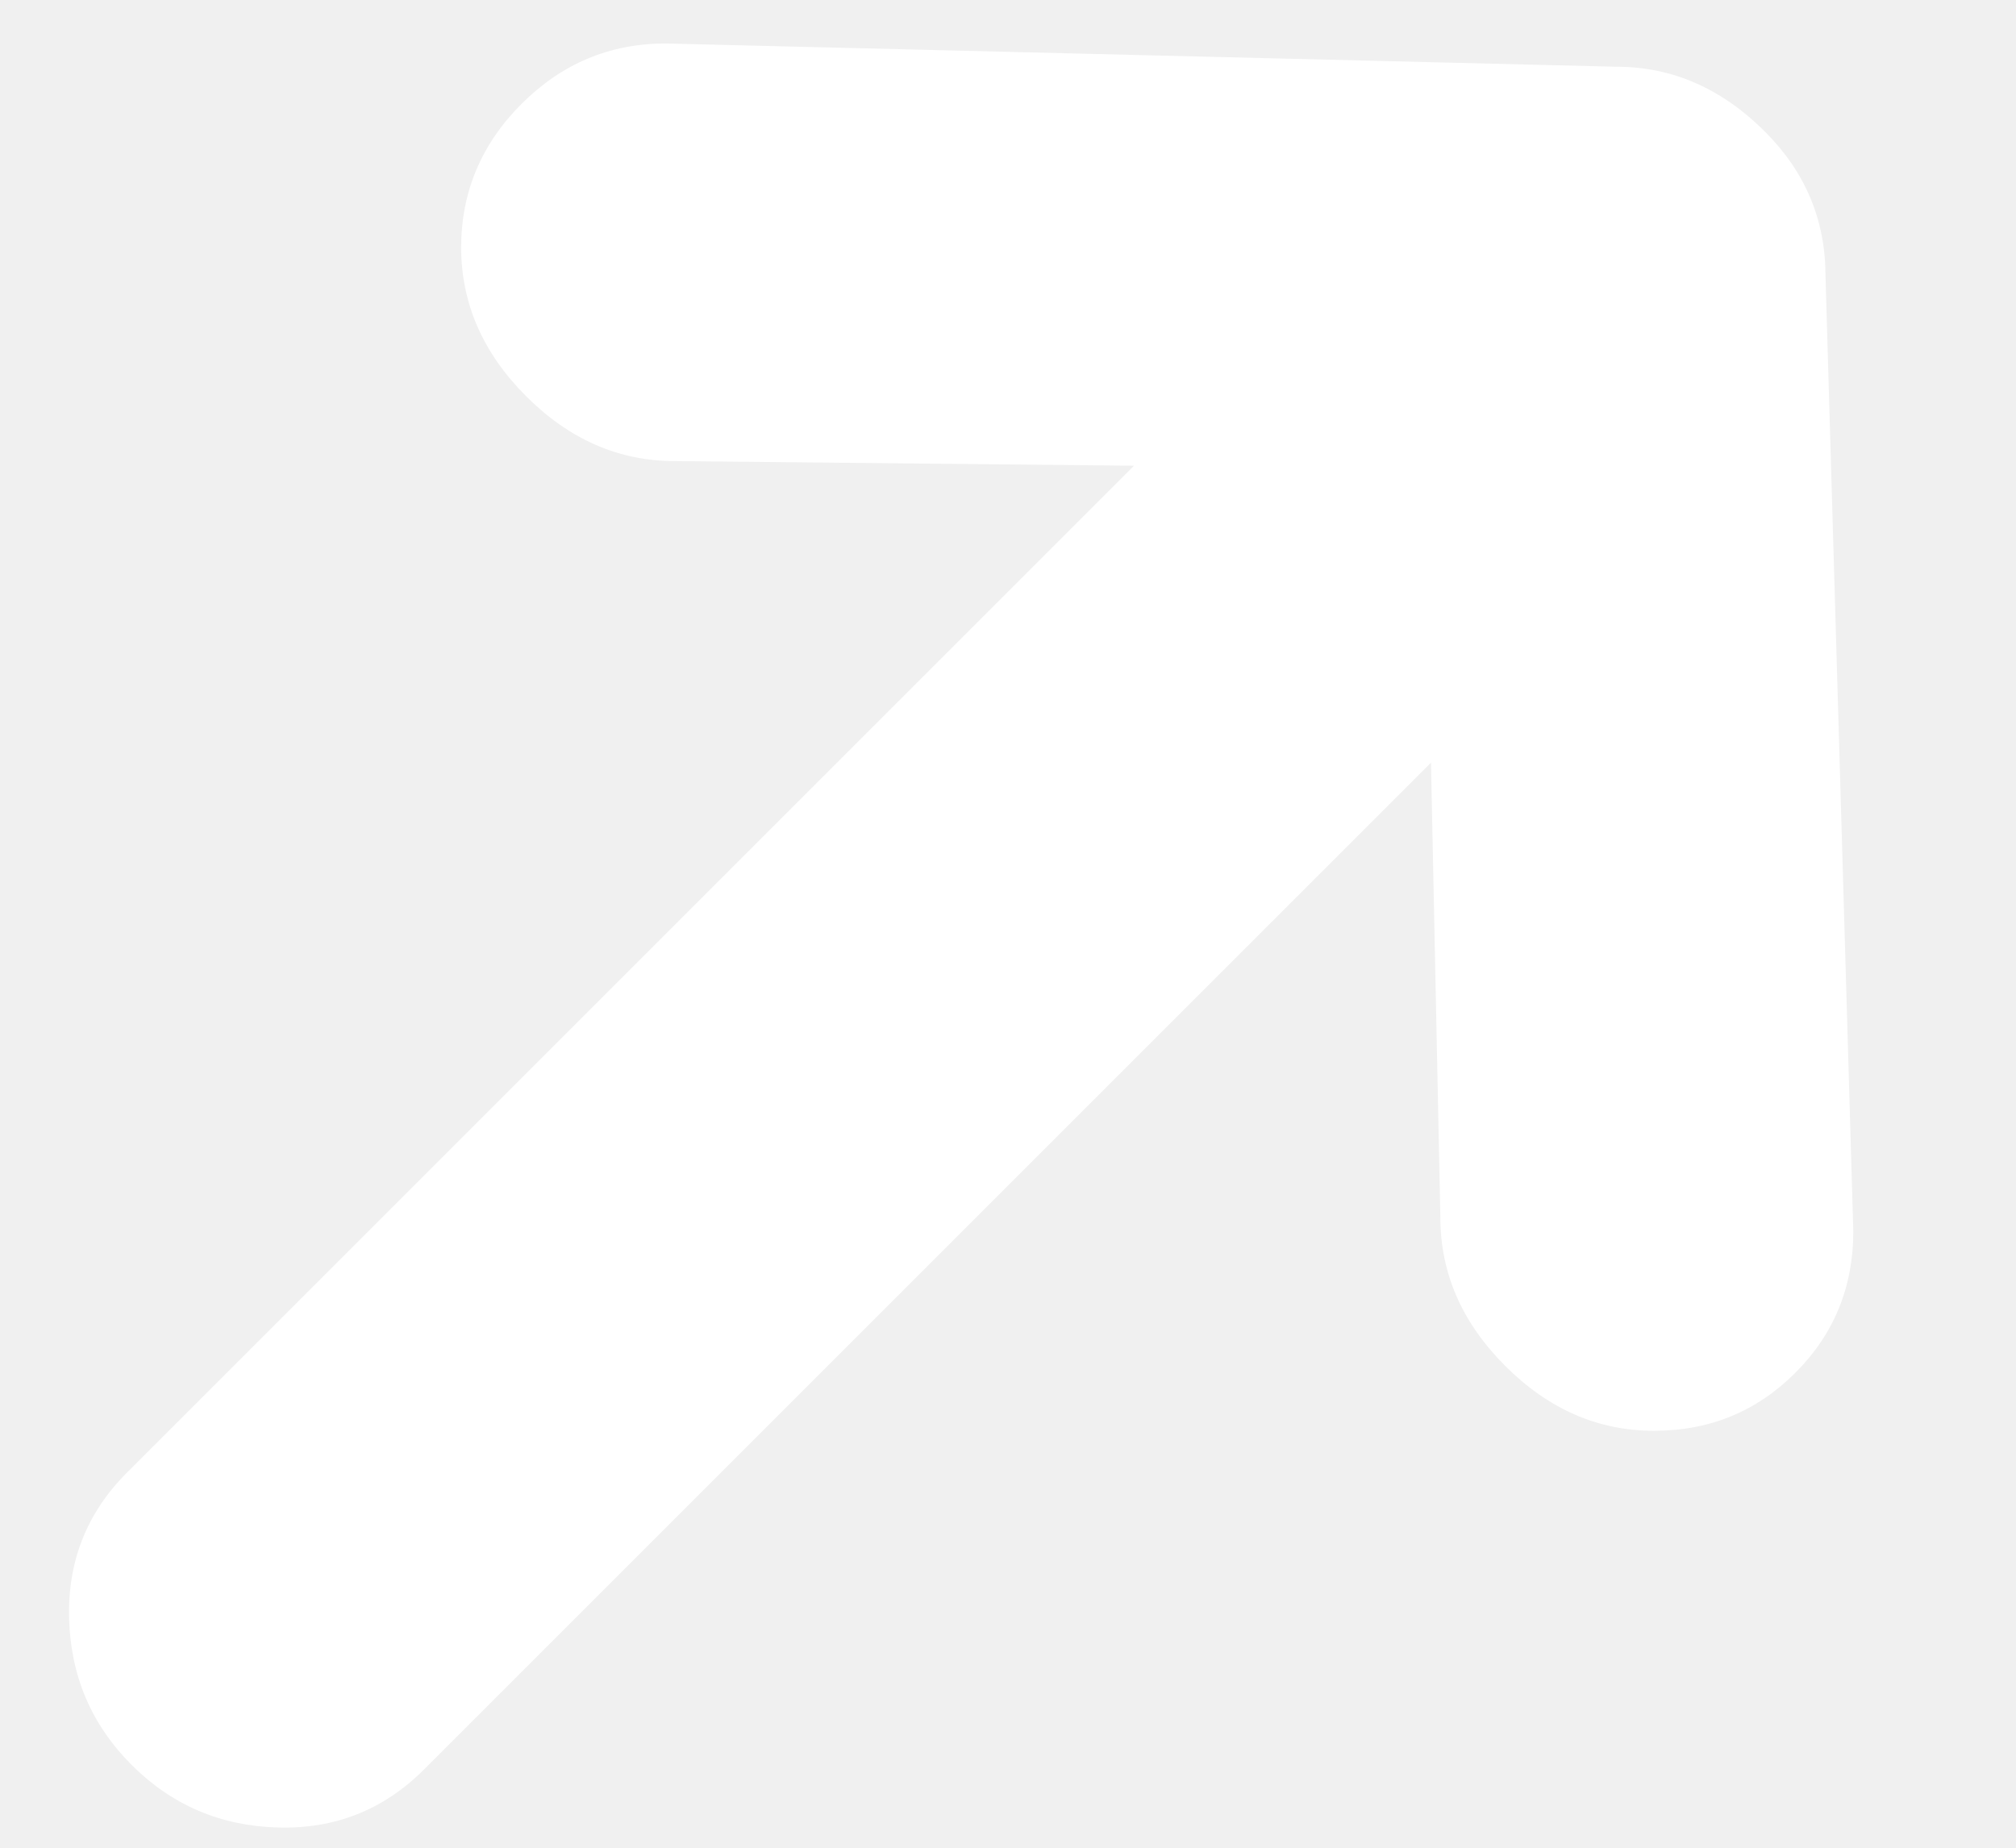
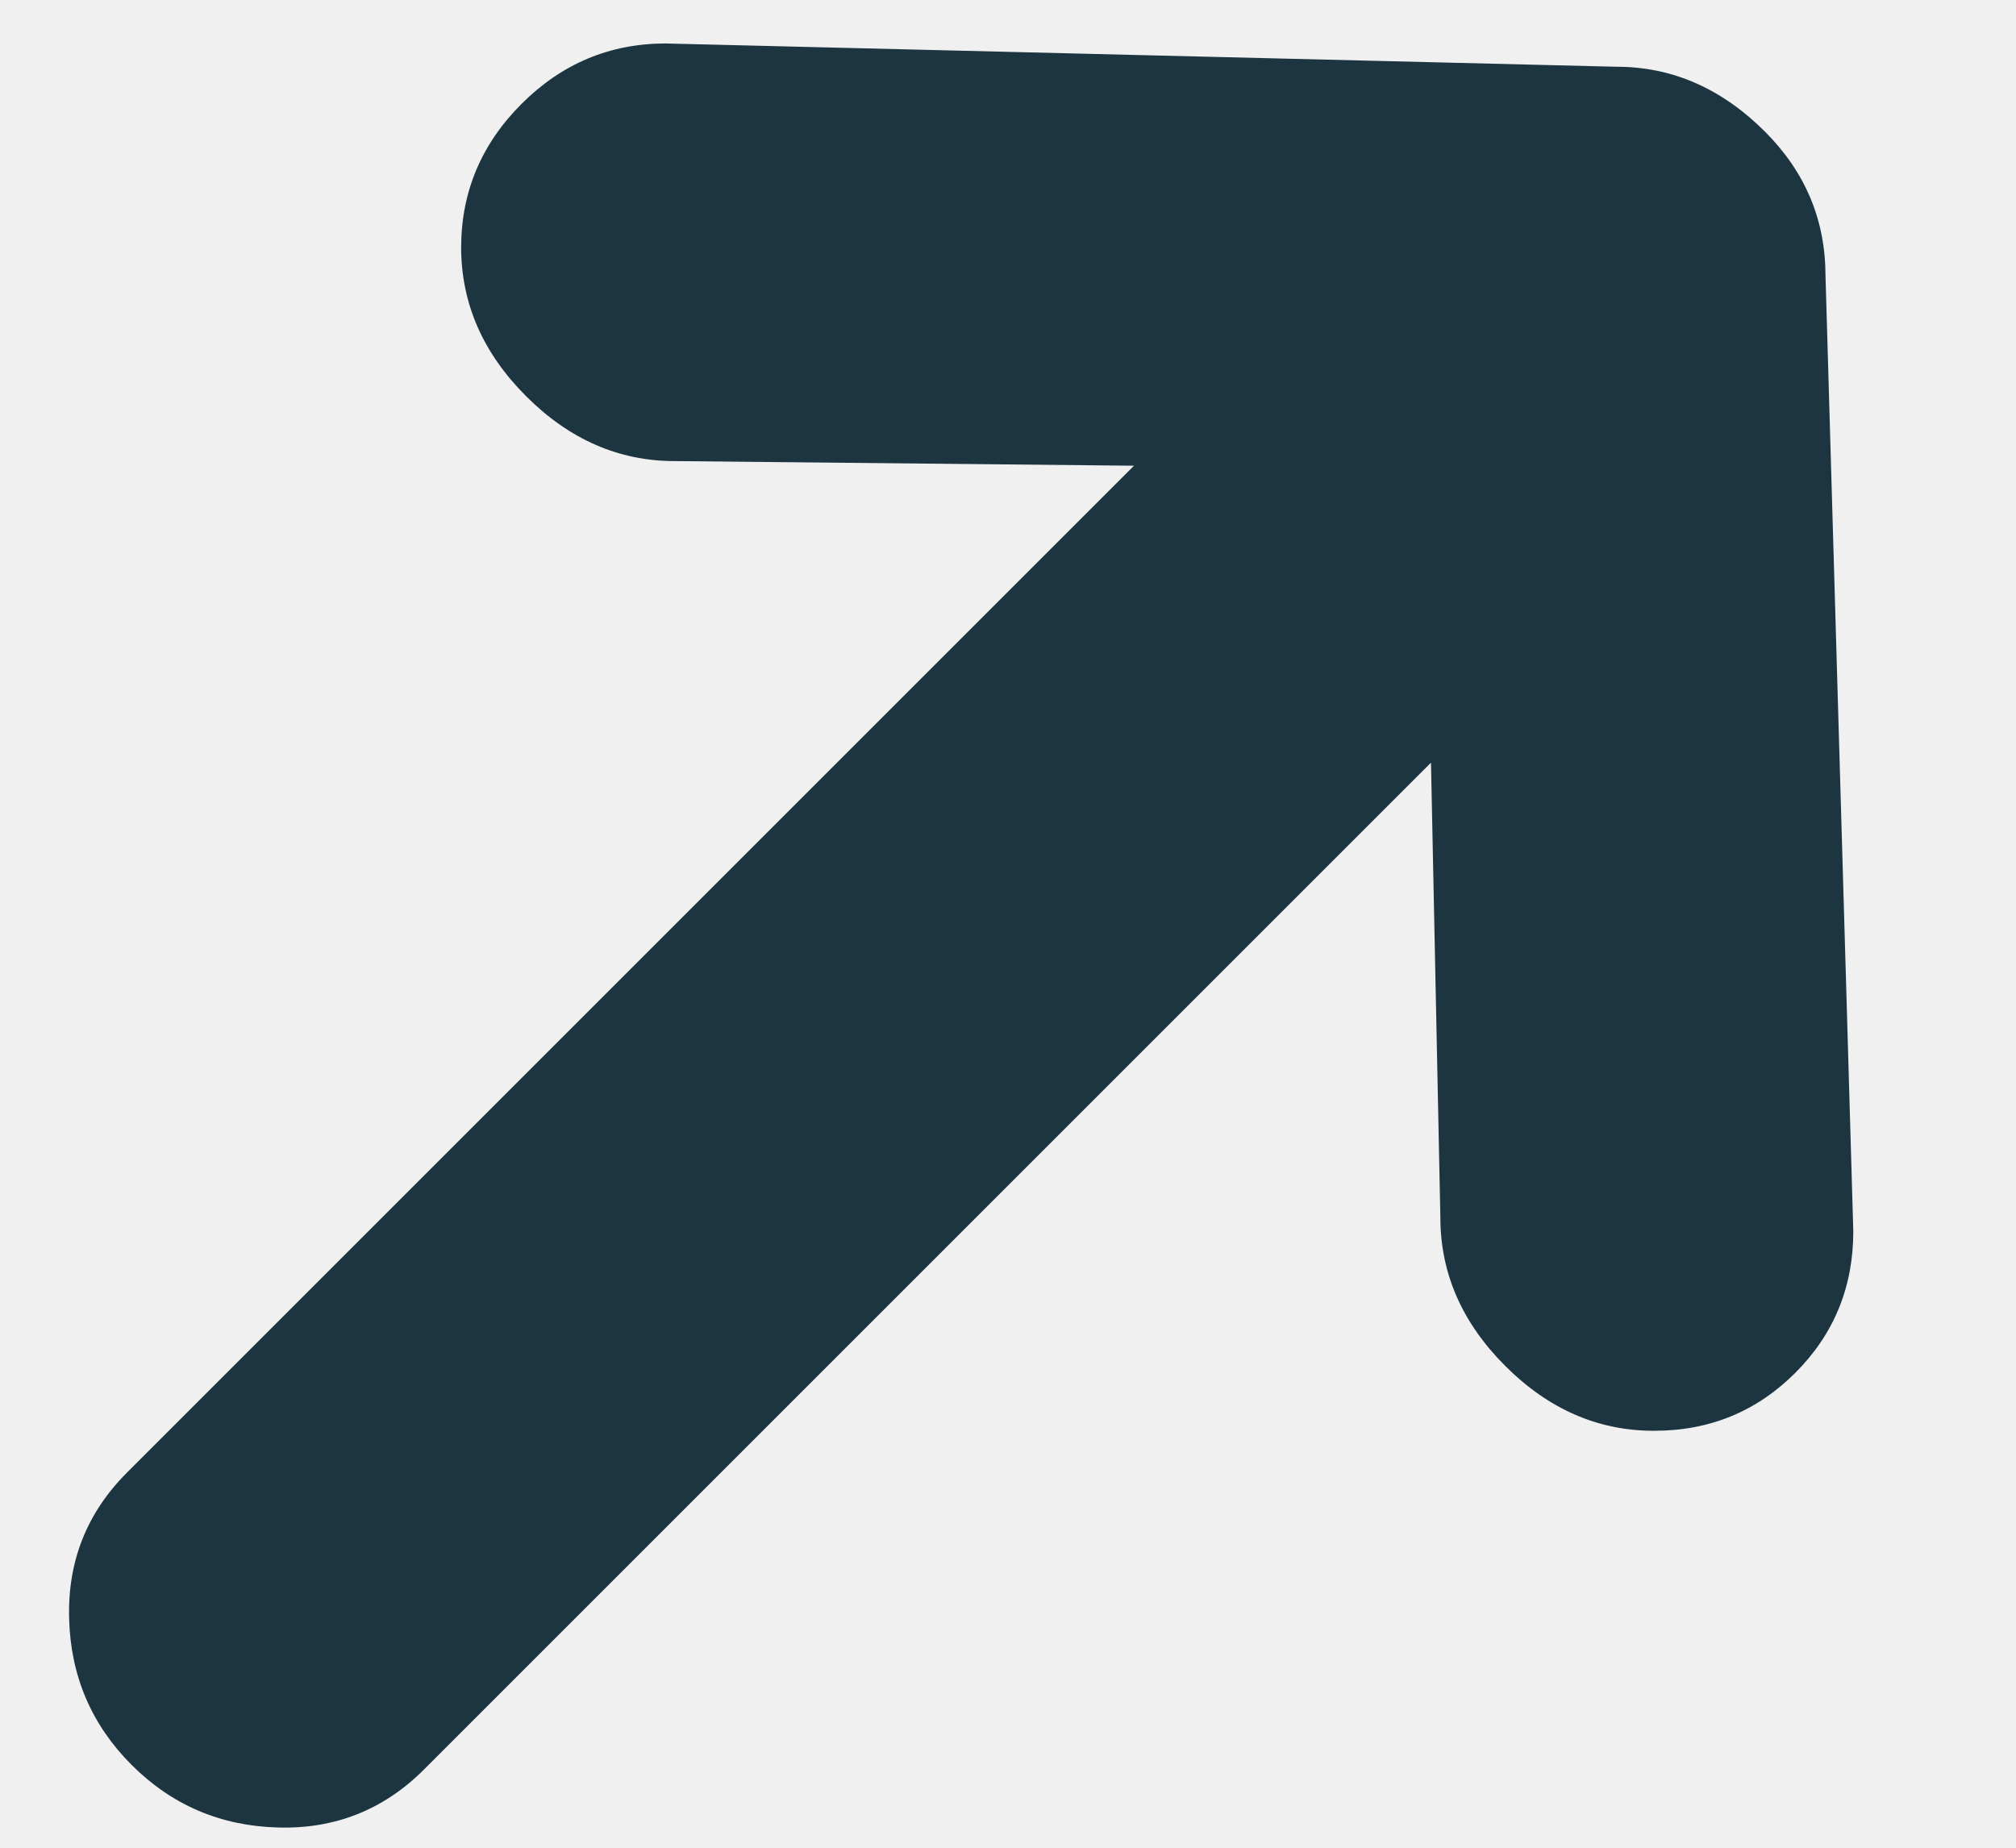
<svg xmlns="http://www.w3.org/2000/svg" width="12px" height="11px" viewBox="0 0 12 11" version="1.1">
  <g id="Symbols" stroke="none" stroke-width="1" fill="none" fill-rule="evenodd">
-     <g id="peoplecard" transform="translate(-320, -358)" fill="#FFFFFF">
+     <g id="peoplecard" transform="translate(-320, -358)" fill="#1d3541">
      <path d="M328.263,358.645 L332.169,362.747 C332.403,362.981 332.52,363.281 332.52,363.645 C332.52,363.984 332.403,364.27 332.169,364.505 L328.263,368.645 C328.028,368.88 327.748,368.997 327.423,368.997 C327.097,368.997 326.817,368.88 326.583,368.645 C326.349,368.411 326.231,368.112 326.231,367.747 C326.231,367.382 326.349,367.083 326.583,366.849 L328.458,364.895 L319.981,364.895 C319.643,364.895 319.356,364.772 319.122,364.524 C318.888,364.277 318.77,363.984 318.77,363.645 C318.77,363.307 318.888,363.014 319.122,362.767 C319.356,362.519 319.643,362.395 319.981,362.395 L328.458,362.395 L326.544,360.442 C326.31,360.208 326.192,359.909 326.192,359.544 C326.192,359.179 326.31,358.88 326.544,358.645 C326.778,358.411 327.065,358.294 327.403,358.294 C327.742,358.294 328.028,358.411 328.263,358.645 Z" id="ion-arrow-right-c---Ionicons-Copy-8" transform="translate(325.6455, 363.6455) rotate(-45) translate(-325.6455, -363.6455) " />
    </g>
  </g>
</svg>
